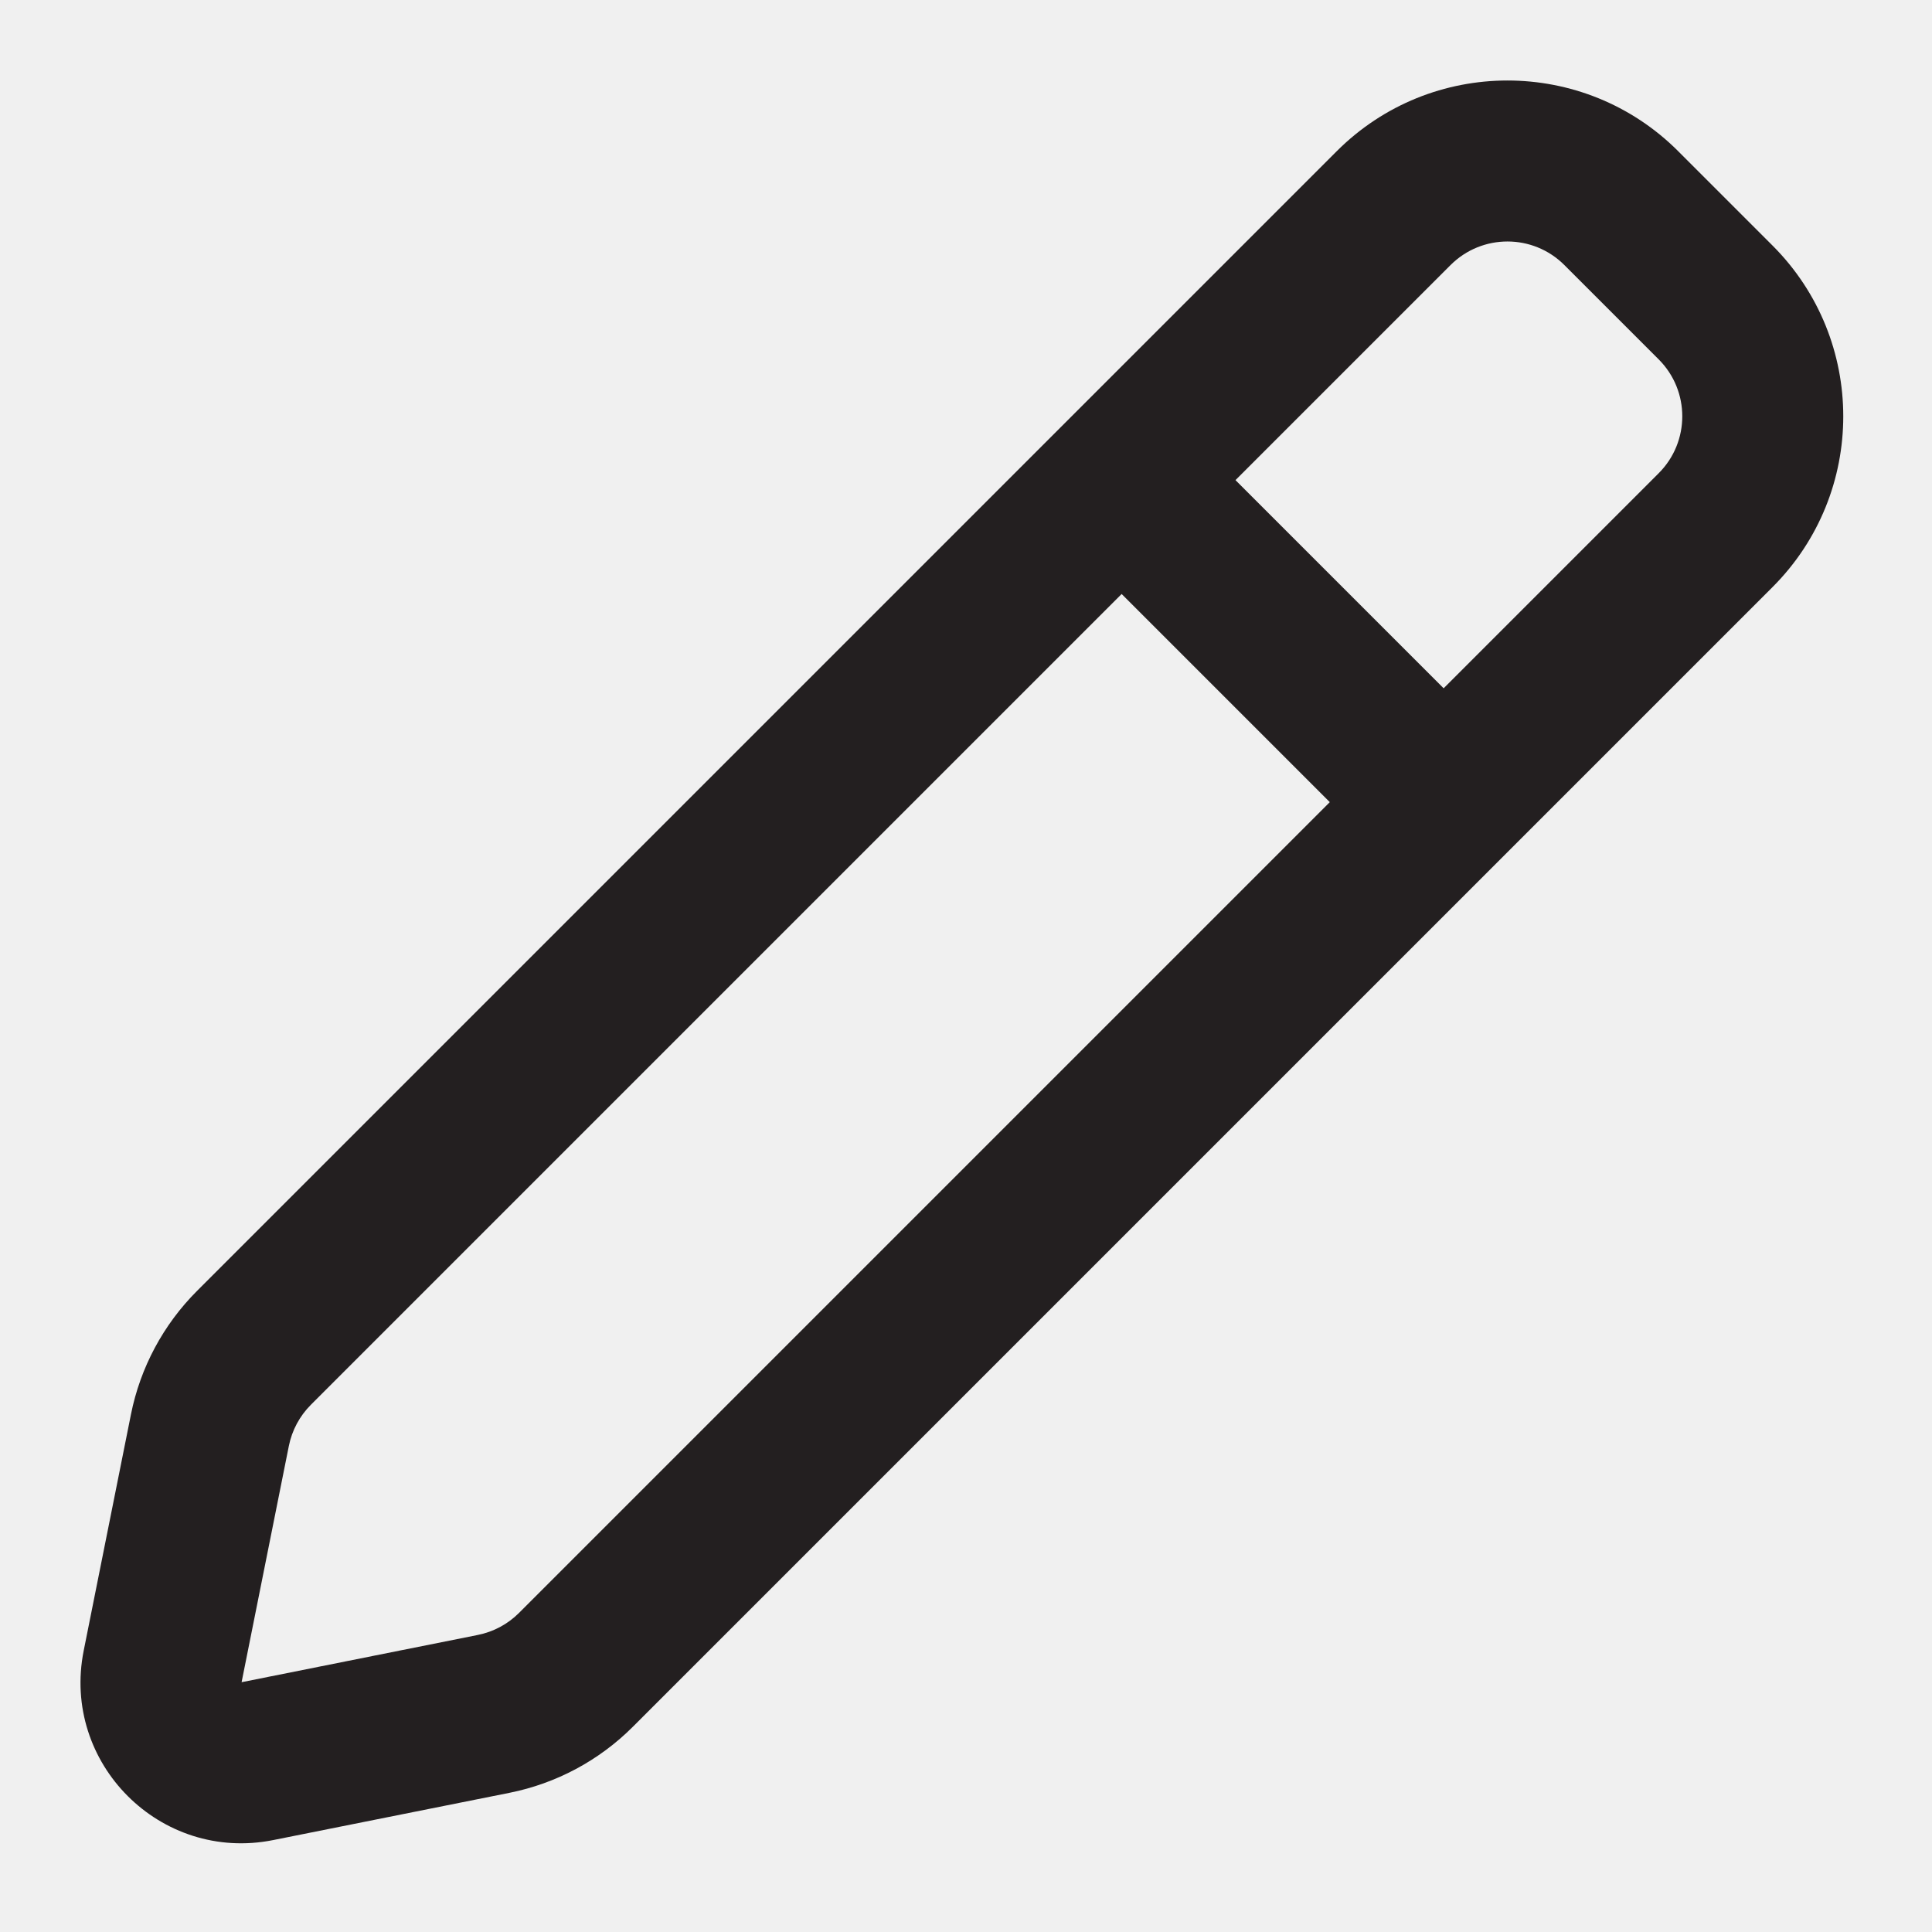
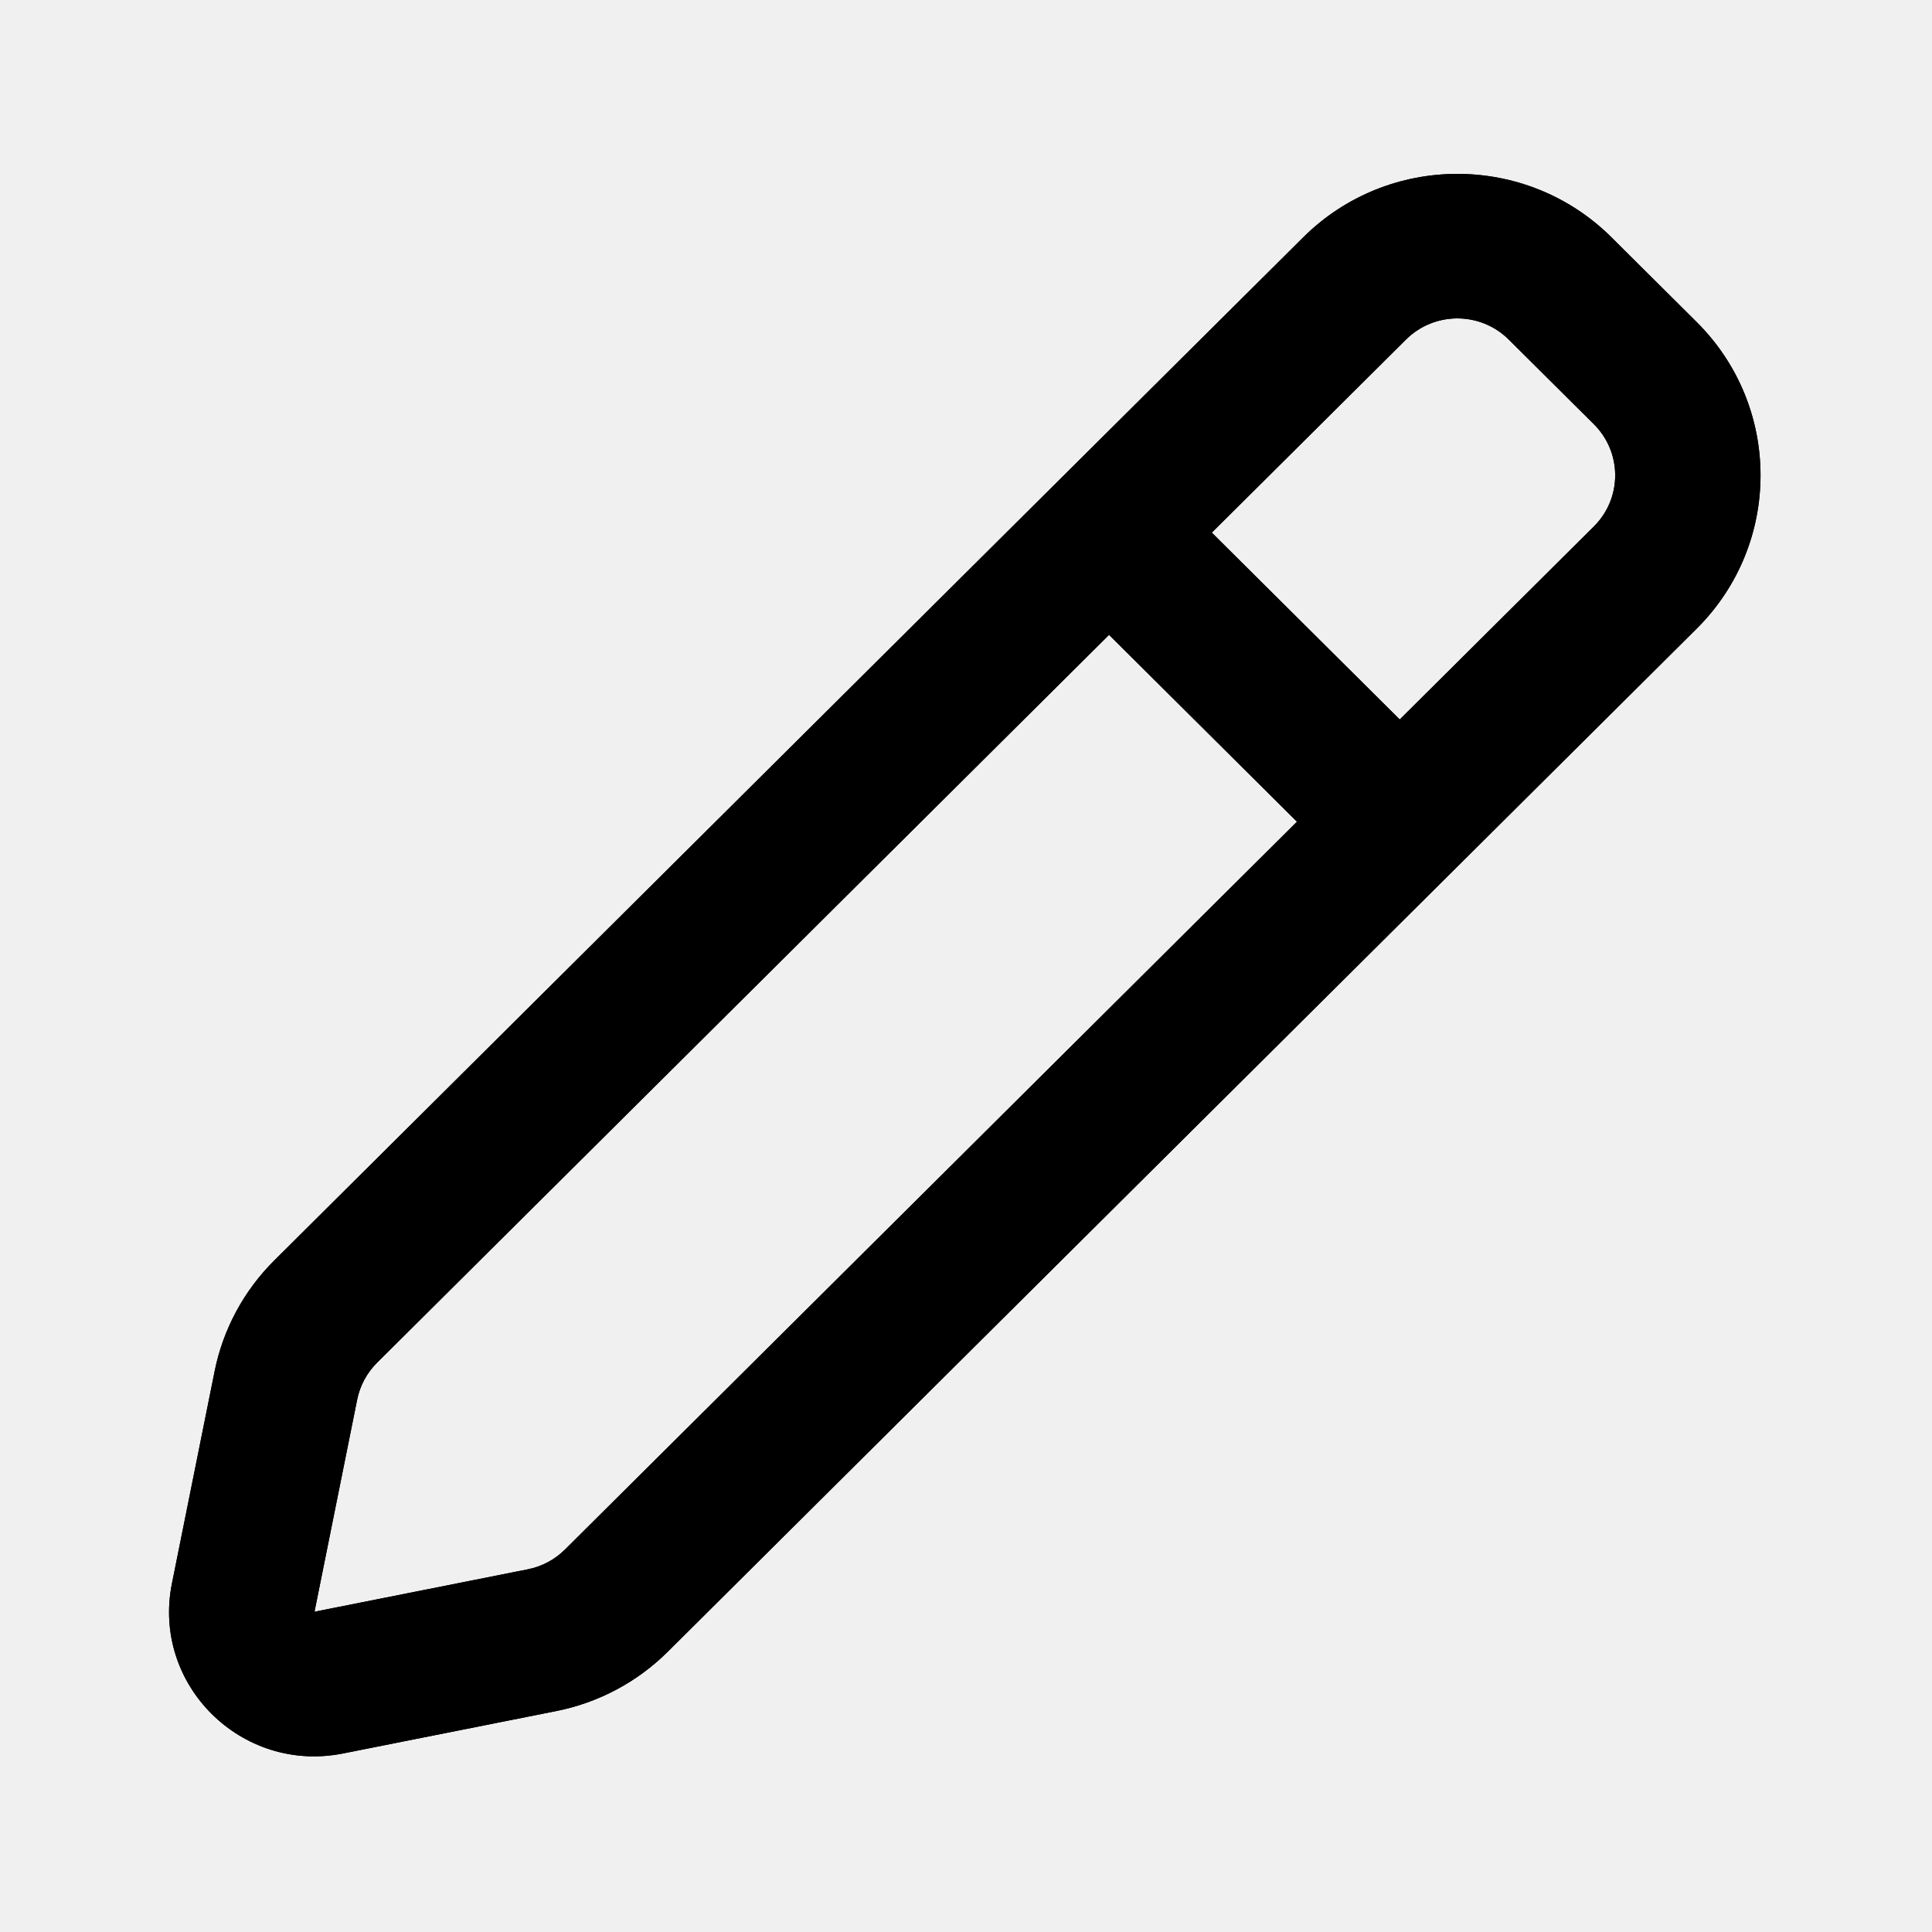
- <svg xmlns="http://www.w3.org/2000/svg" id="Layer_1" version="1.1" viewBox="0 0 800 800">
+ <svg xmlns="http://www.w3.org/2000/svg" xmlns:xlink="http://www.w3.org/1999/xlink" width="800" height="800" viewBox="0 0 800 800" fill="none">
+   <use xlink:href="#stroke0_1_64" fill="black" />
+   <mask id="stroke1_1_64" fill="white">
+     <use xlink:href="#stroke0_1_64" />
+   </mask>
+   <path d="M667.303 98.292C632.048 63.236 574.881 63.236 539.625 98.292L113.563 521.937C100.96 534.469 92.365 550.43 88.871 567.81L71.202 655.651C62.779 697.529 99.912 734.451 142.029 726.076L230.362 708.508C247.84 705.033 263.893 696.487 276.496 683.955L702.558 260.31C737.814 225.254 737.814 168.411 702.558 133.356L667.303 98.301V98.292ZM582.185 140.609C593.939 128.921 612.989 128.921 624.744 140.609L659.999 175.665C671.754 187.353 671.754 206.295 659.999 217.983L579.602 297.924L501.788 220.55L582.185 140.609ZM459.228 262.877L156.131 564.264C151.933 568.438 149.062 573.762 147.897 579.552L130.229 667.384L218.562 649.816C224.385 648.657 229.739 645.812 233.937 641.637L537.043 340.25L459.228 262.877Z" stroke-width="96" stroke="black" mask="url(#stroke1_1_64)" />
  <defs>
-     <style>
-       .st0 {
-         fill: #231f20;
-         fill-rule: evenodd;
-       }
-     </style>
+     <path id="stroke0_1_64" d="M667.303 98.292C632.048 63.236 574.881 63.236 539.625 98.292L113.563 521.937C100.96 534.469 92.365 550.43 88.871 567.81L71.202 655.651C62.779 697.529 99.912 734.451 142.029 726.076L230.362 708.508C247.84 705.033 263.893 696.487 276.496 683.955L702.558 260.31C737.814 225.254 737.814 168.411 702.558 133.356L667.303 98.301V98.292ZM582.185 140.609C593.939 128.921 612.989 128.921 624.744 140.609L659.999 175.665C671.754 187.353 671.754 206.295 659.999 217.983L579.602 297.924L501.788 220.55L582.185 140.609ZM459.228 262.877L156.131 564.264C151.933 568.438 149.062 573.762 147.897 579.552L130.229 667.384L218.562 649.816C224.385 648.657 229.739 645.812 233.937 641.637L537.043 340.25L459.228 262.877Z" fill-rule="evenodd" clip-rule="evenodd" />
  </defs>
-   <g id="SVGRepo_iconCarrier">
-     <path class="st0" d="M694.92,62.62c-39.05-39.05-102.37-39.05-141.42,0L81.58,534.54c-13.96,13.96-23.48,31.74-27.35,51.1l-19.57,97.85c-9.33,46.65,31.8,87.78,78.45,78.45l97.84-19.57c19.36-3.87,37.14-13.39,51.1-27.35l471.92-471.92c39.05-39.05,39.05-102.37,0-141.42l-39.05-39.05ZM600.64,109.76c13.02-13.02,34.12-13.02,47.14,0l39.05,39.05c13.02,13.02,13.02,34.12,0,47.14l-89.05,89.05-86.19-86.19,89.05-89.05ZM464.45,245.96l-335.72,335.73c-4.65,4.65-7.83,10.58-9.12,17.03l-19.57,97.84,97.84-19.57c6.45-1.29,12.38-4.46,17.03-9.11l335.73-335.73-86.19-86.19Z" />
-   </g>
</svg>
